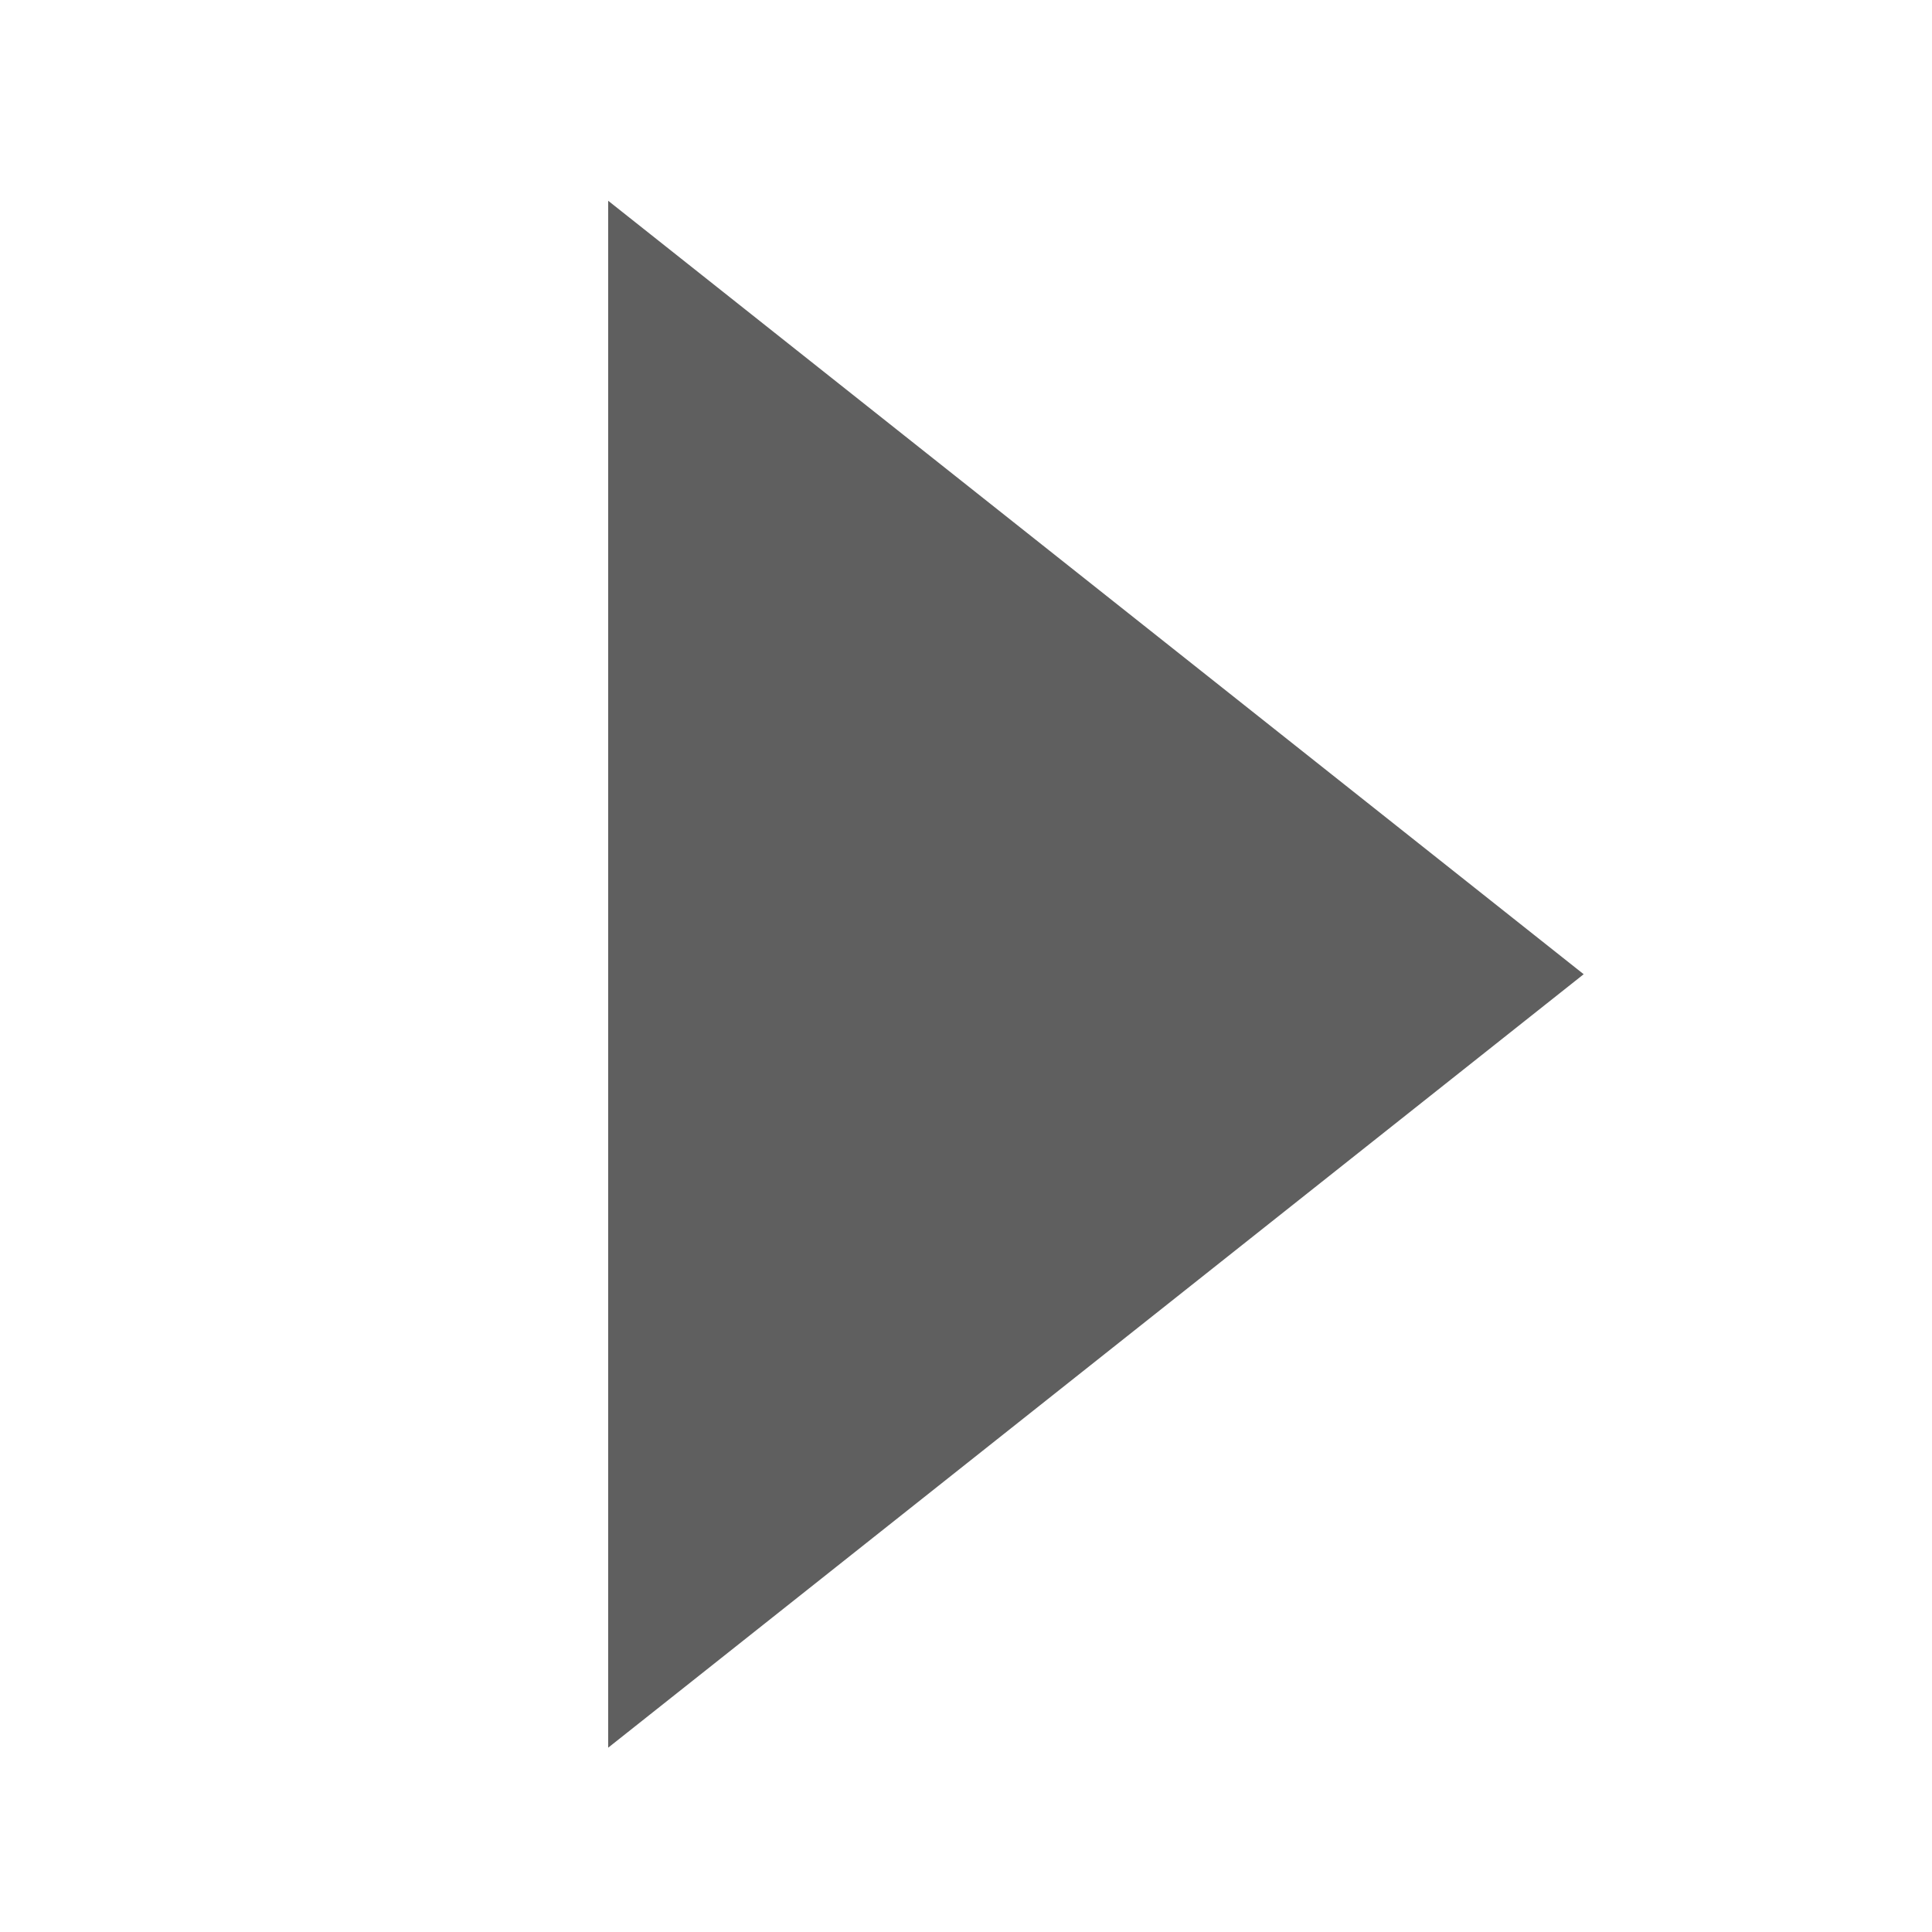
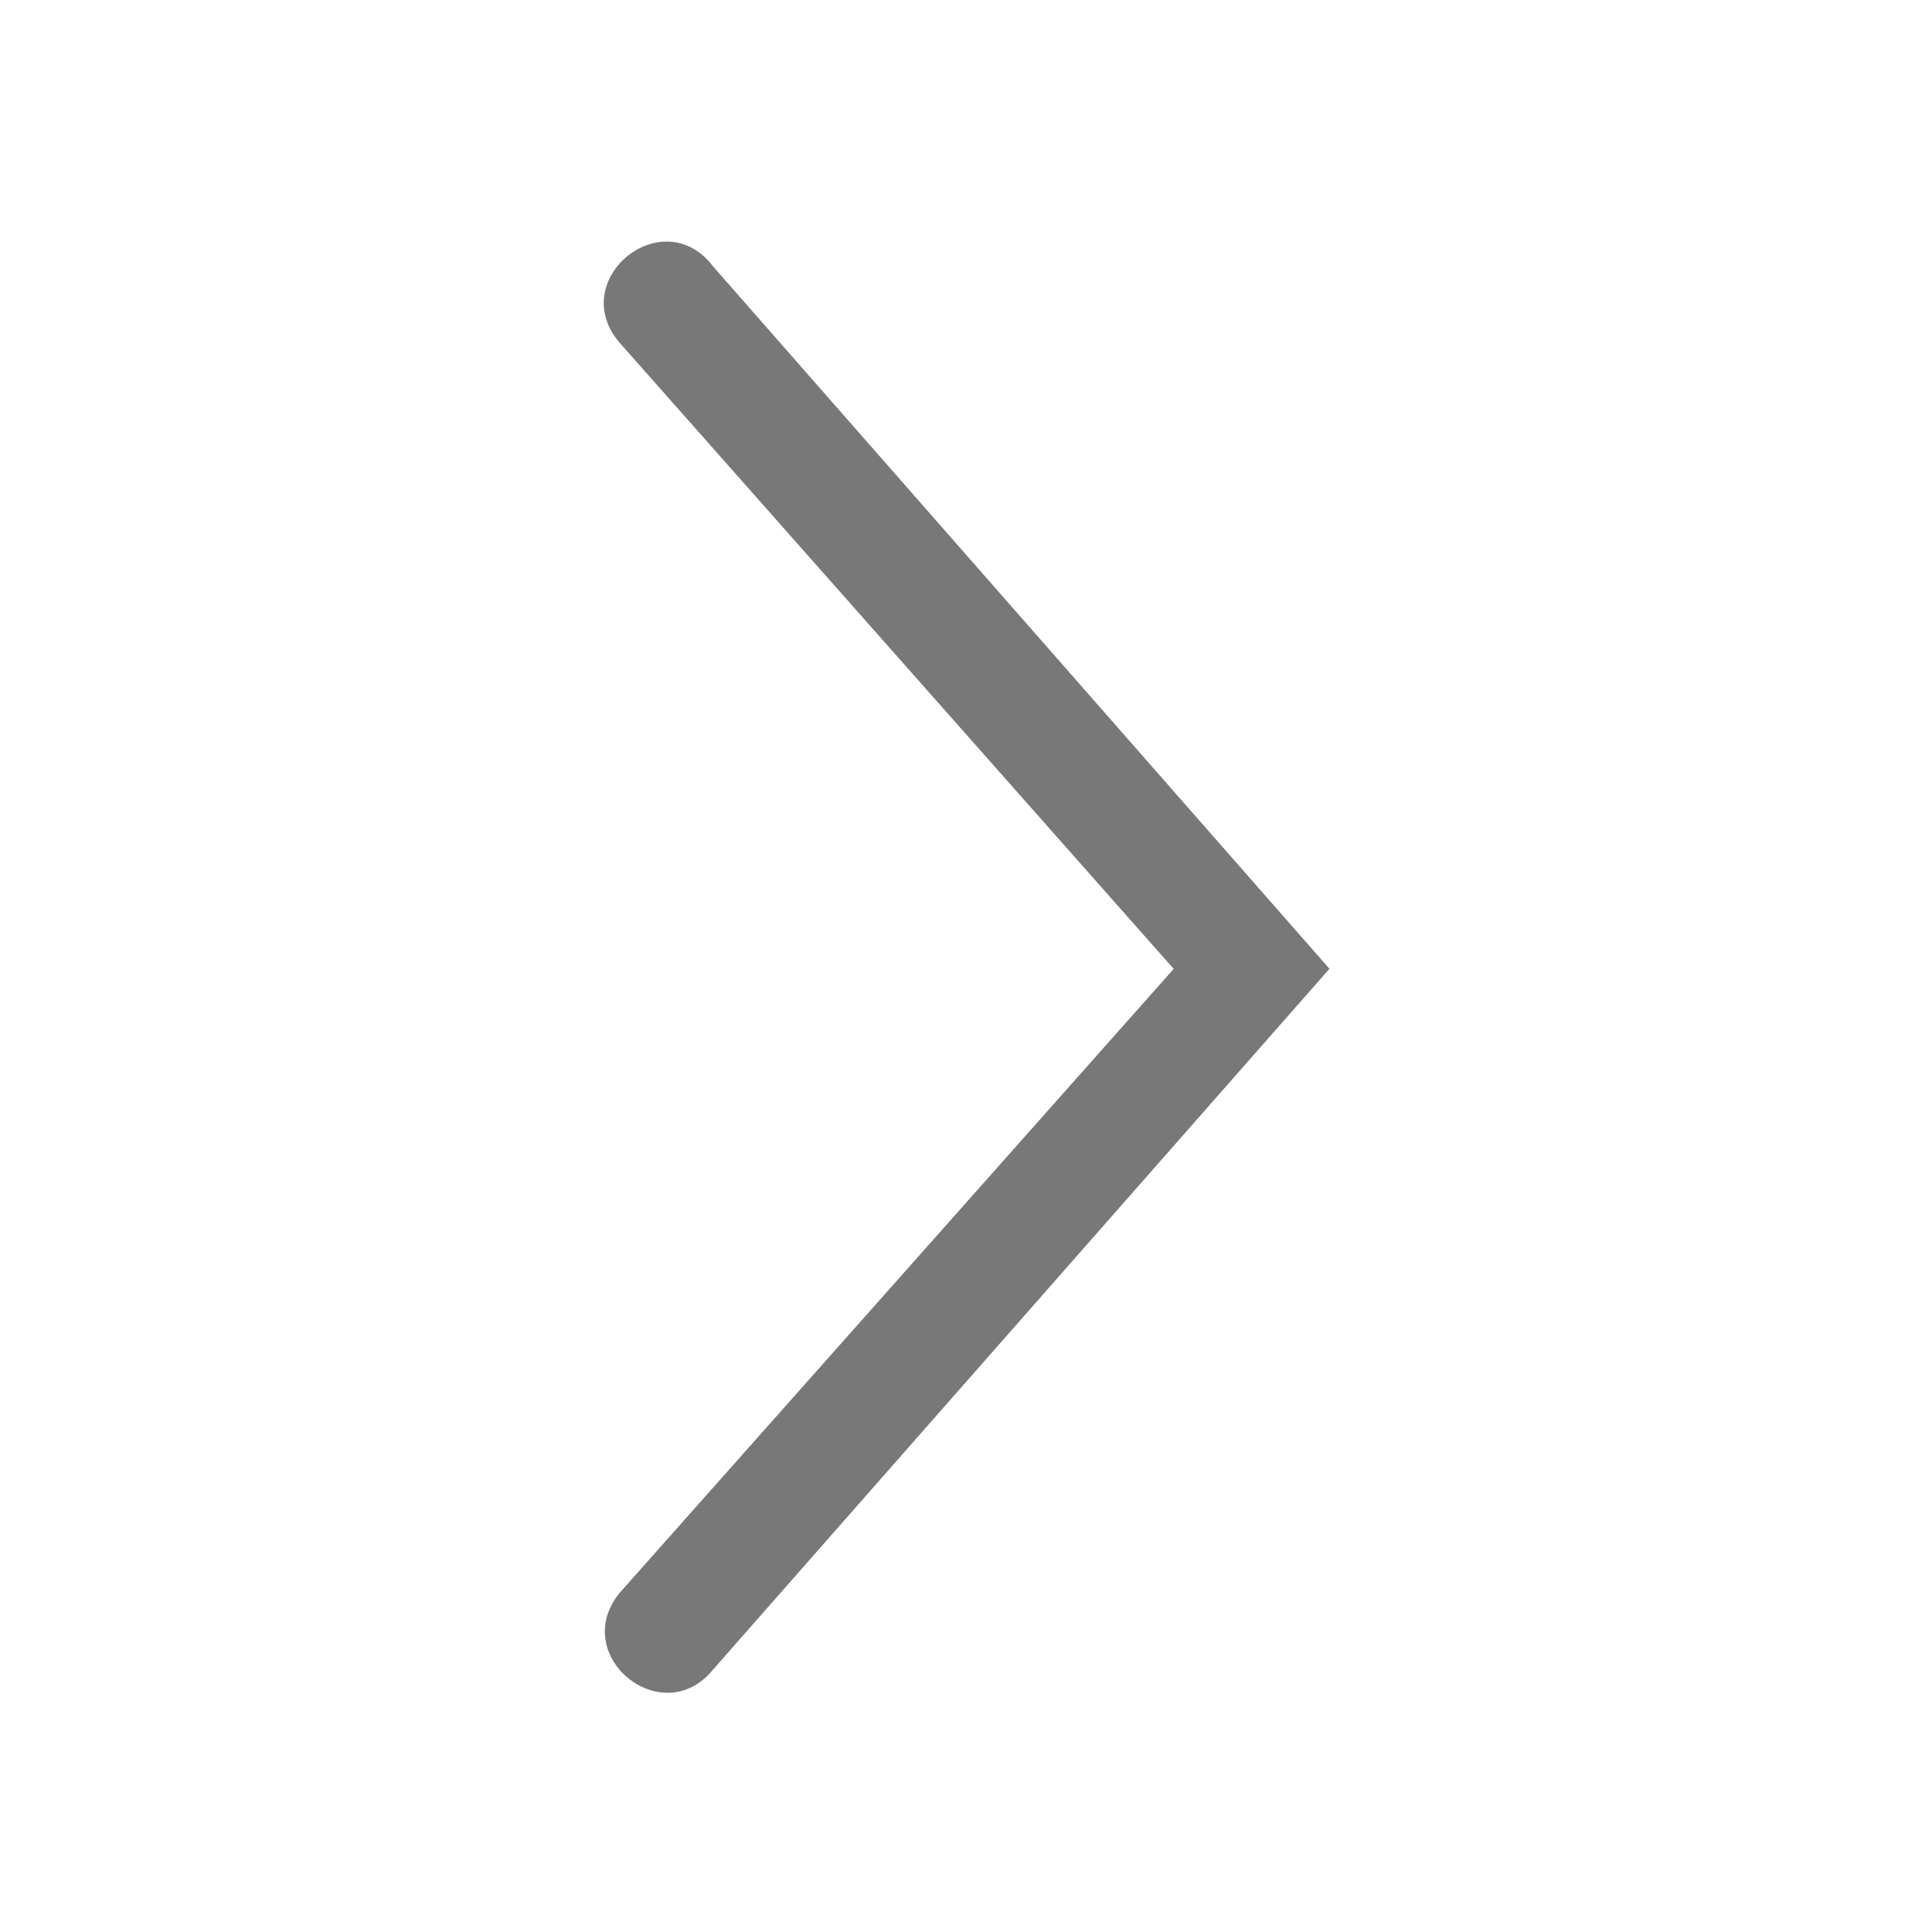
- <svg xmlns="http://www.w3.org/2000/svg" width="16" height="16" id="svg2" version="1.1">
-   <defs id="defs4" />
-   <g id="layer1" transform="translate(0,-1036.362)">
-     <path style="fill:#5f5f5f;fill-opacity:1;stroke:#5f5f5f;stroke-width:0.43;stroke-linecap:round;stroke-linejoin:miter;stroke-miterlimit:4;stroke-opacity:1;stroke-dasharray:none;display:inline" id="path18028" d="M 88.83,340 80.17,340 84.5,332.5 z" transform="matrix(0,1.362171,-0.9918625,0,342.4832,929.3267)" />
+ <svg xmlns="http://www.w3.org/2000/svg" width="16" height="16" viewBox="0 0 16 16" version="1.1" id="svg8">
+   <defs id="defs2" />
+   <g id="layer1" transform="translate(0,-501.625)">
+     <g id="pan-start-symbolic" transform="rotate(-90,18,509.625)">
+       <path id="path5181" d="m 17.977,502.635 5.816,-5.104 c 0.548,-0.416 -0.111,-1.223 -0.632,-0.774 l -5.185,4.588 -5.167,-4.588 c -0.518,-0.424 -1.154,0.352 -0.635,0.774 z" style="color:#000000;font-style:normal;font-variant:normal;font-weight:normal;font-stretch:normal;font-size:medium;line-height:normal;font-family:sans-serif;font-variant-ligatures:normal;font-variant-position:normal;font-variant-caps:normal;font-variant-numeric:normal;font-variant-alternates:normal;font-feature-settings:normal;text-indent:0;text-align:start;text-decoration:none;text-decoration-line:none;text-decoration-style:solid;text-decoration-color:#000000;letter-spacing:normal;word-spacing:normal;text-transform:none;writing-mode:lr-tb;direction:ltr;text-orientation:mixed;dominant-baseline:auto;baseline-shift:baseline;text-anchor:start;white-space:normal;shape-padding:0;clip-rule:nonzero;display:inline;overflow:visible;visibility:visible;opacity:1;isolation:auto;mix-blend-mode:normal;color-interpolation:sRGB;color-interpolation-filters:linearRGB;solid-color:#000000;solid-opacity:1;vector-effect:none;fill:#787878;fill-opacity:1;fill-rule:nonzero;stroke:none;stroke-width:1px;stroke-linecap:round;stroke-linejoin:miter;stroke-miterlimit:4;stroke-dasharray:none;stroke-dashoffset:0;stroke-opacity:1;color-rendering:auto;image-rendering:auto;shape-rendering:auto;text-rendering:auto;enable-background:accumulate" />
+     </g>
  </g>
</svg>
